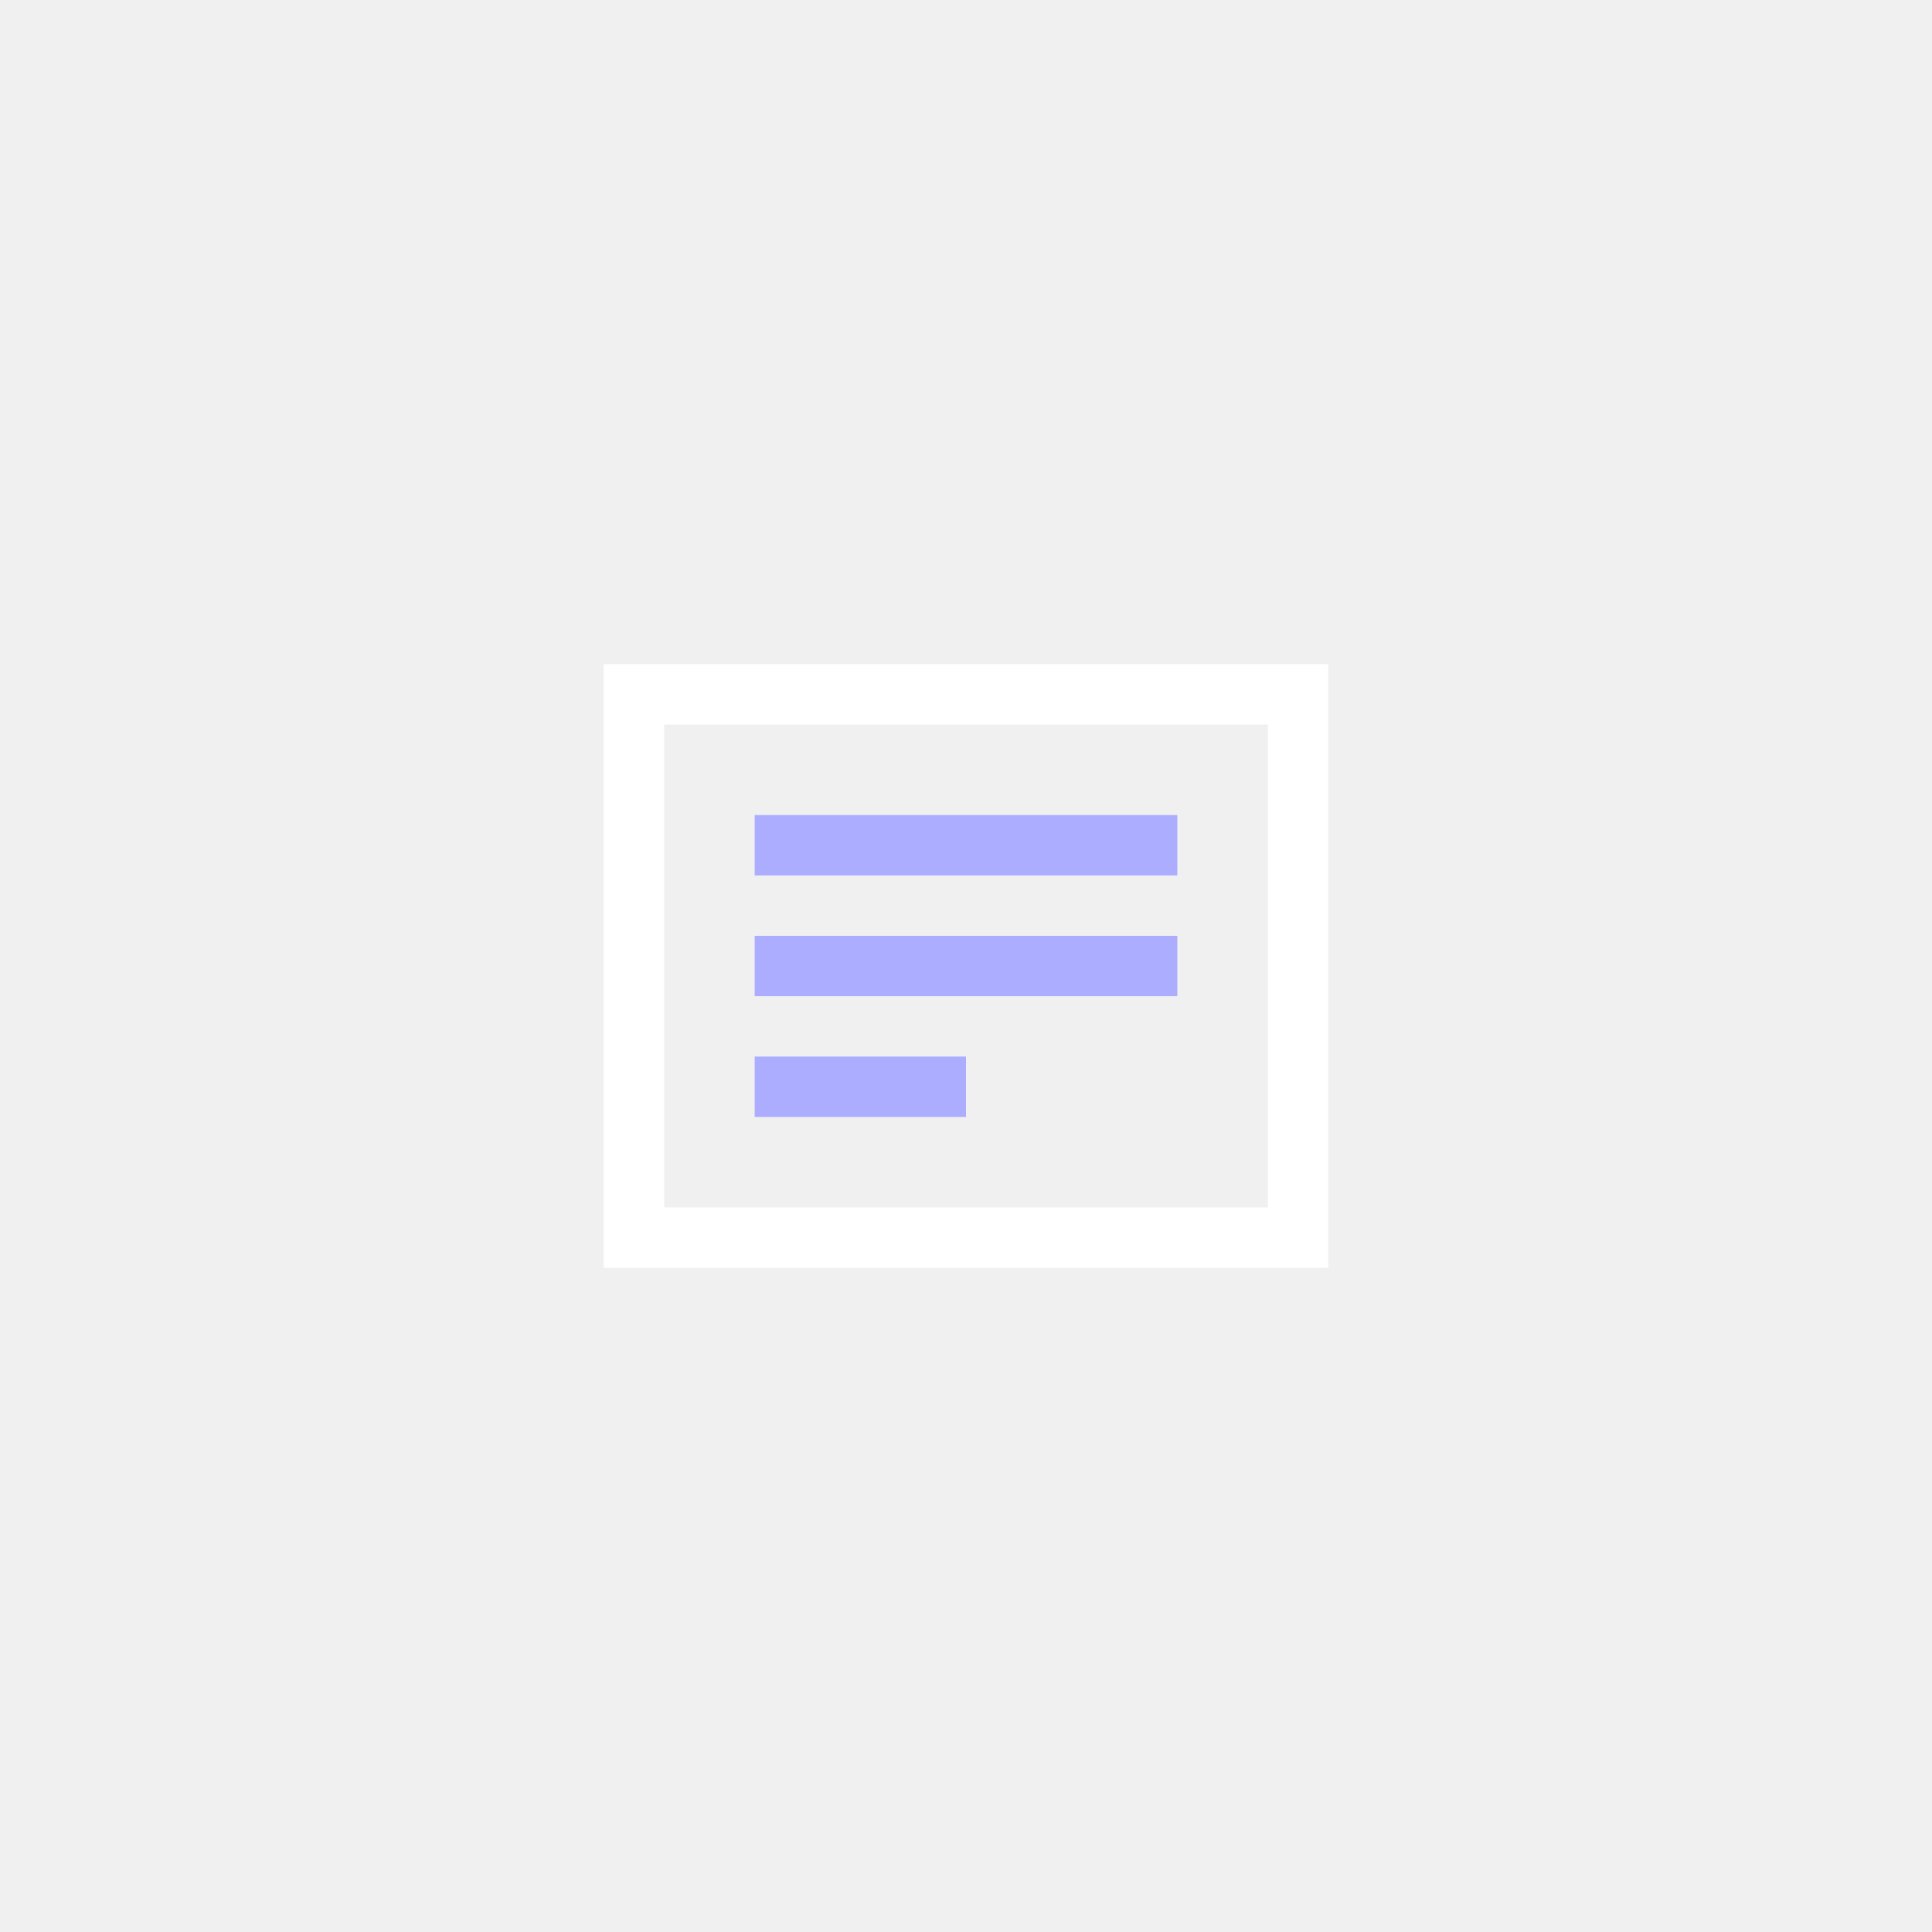
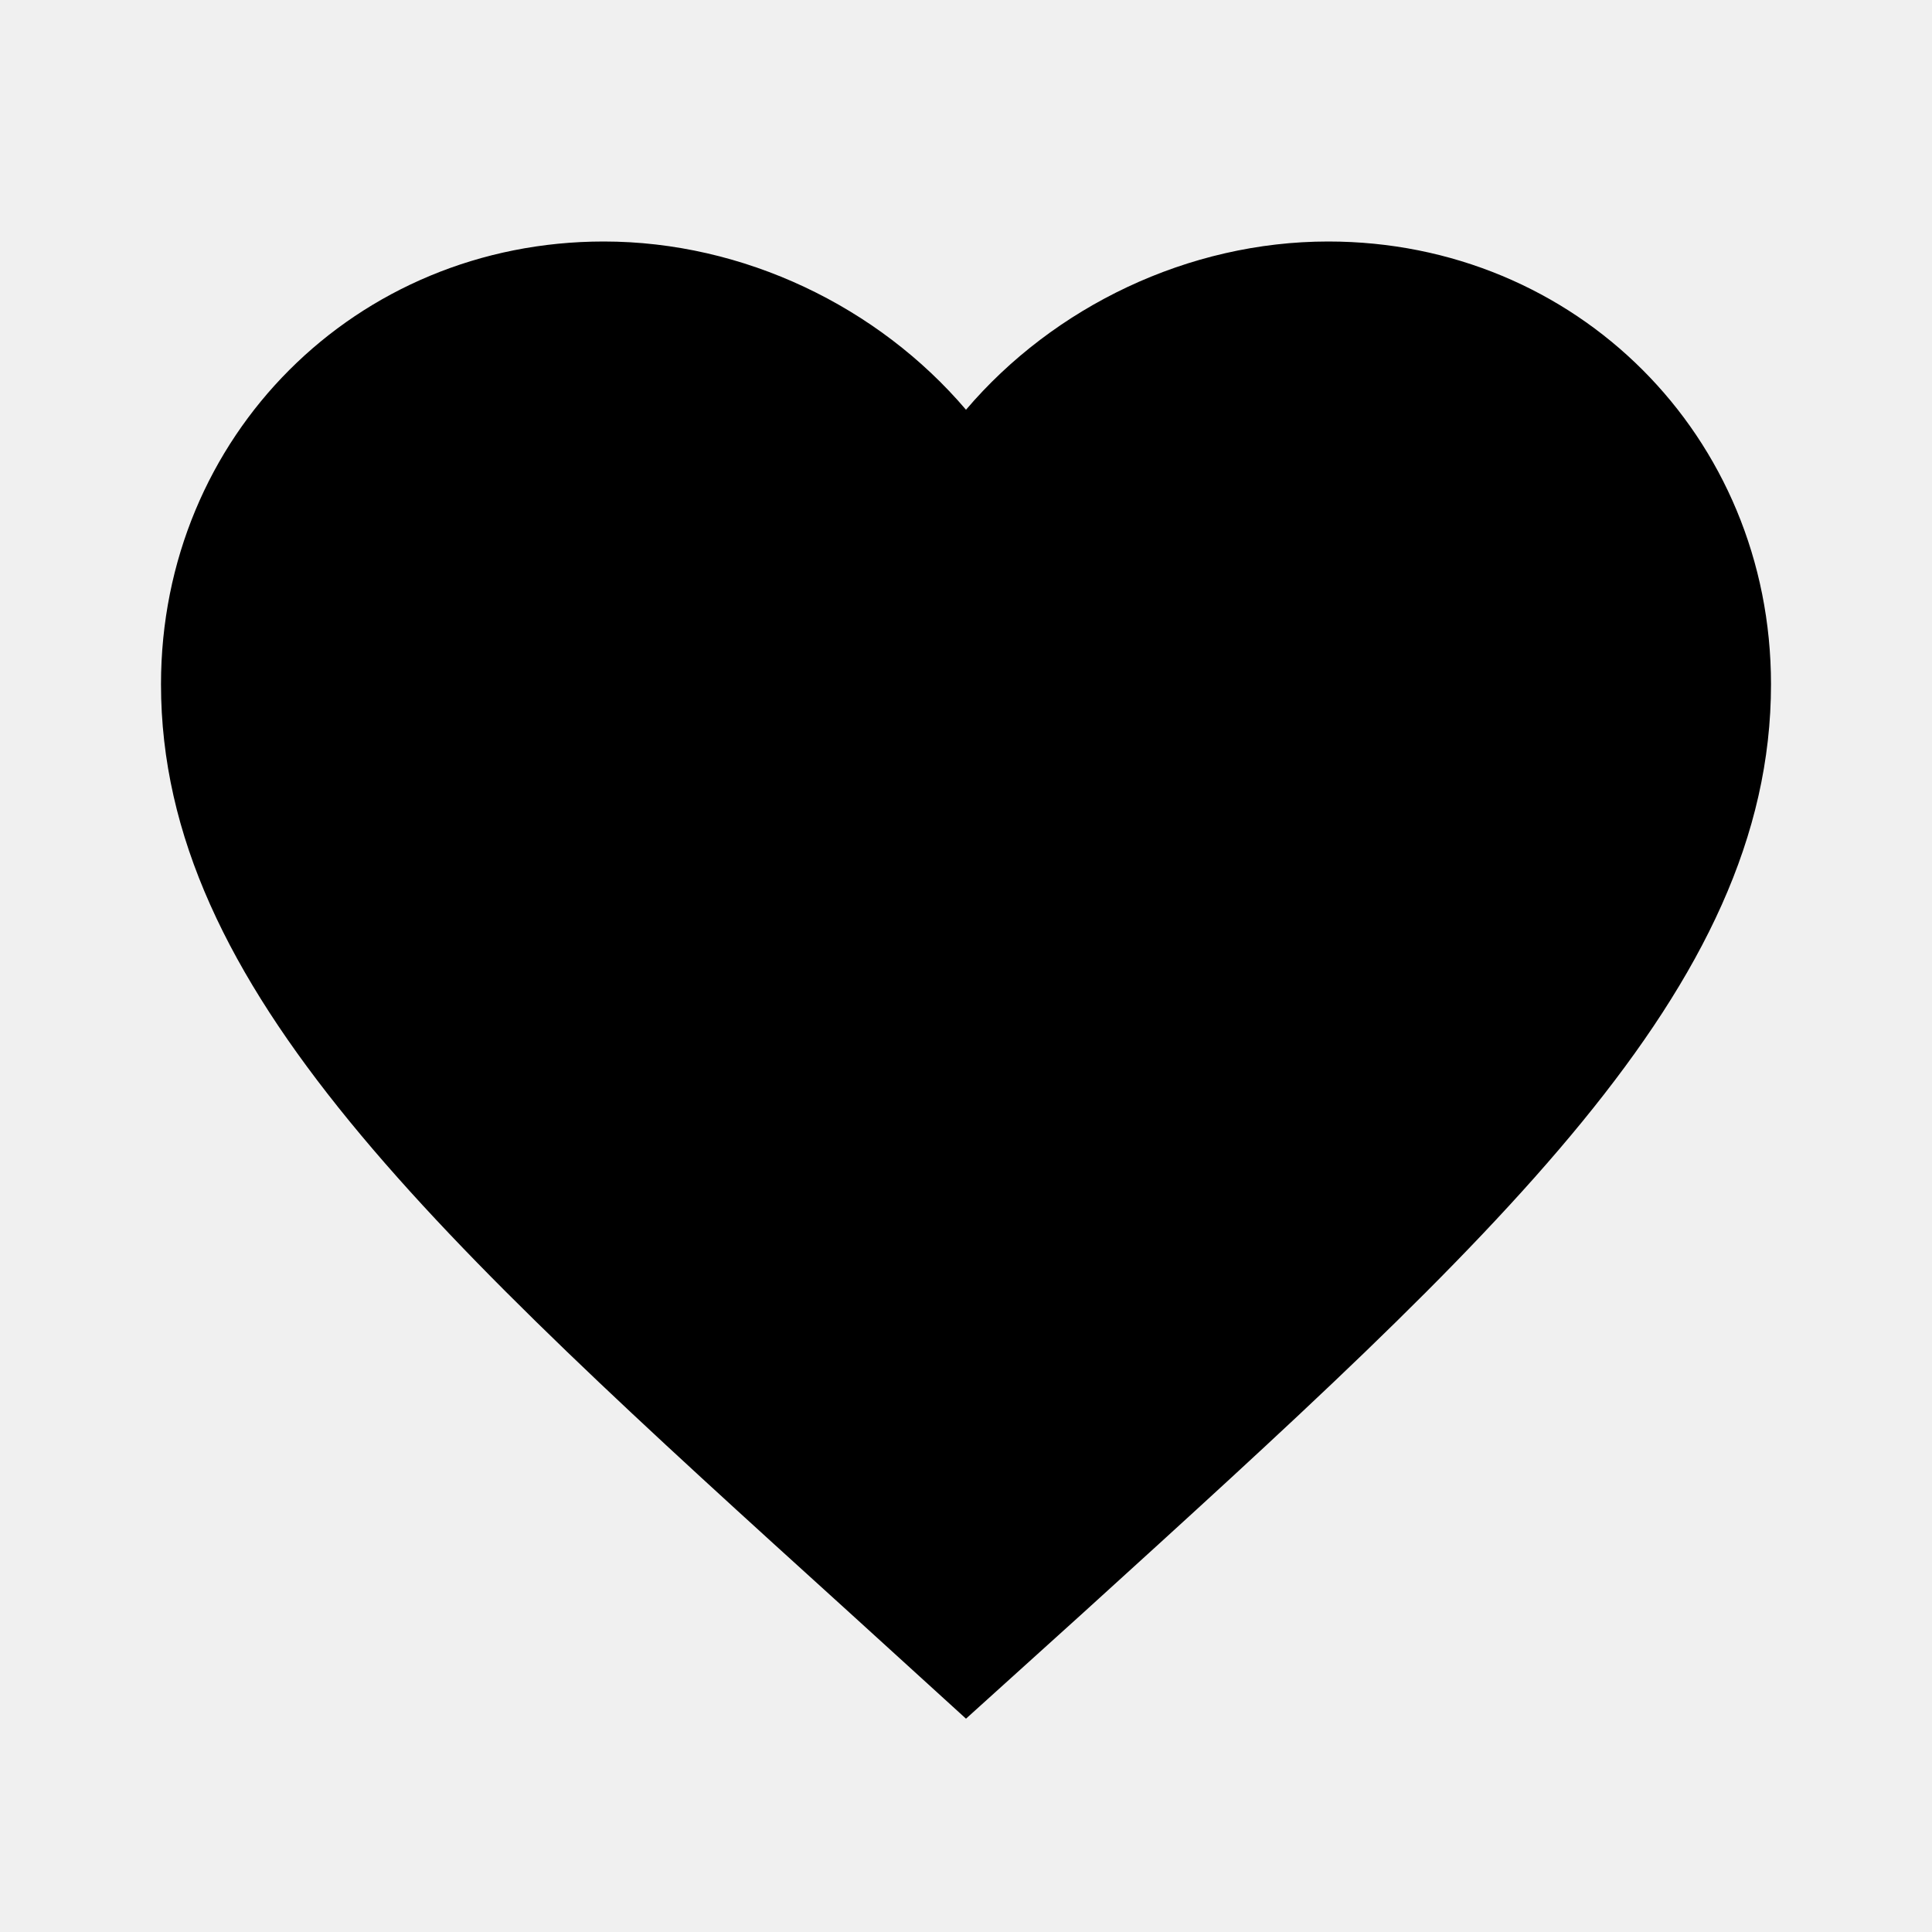
- <svg xmlns="http://www.w3.org/2000/svg" width="64" height="64">
-   <g stroke-width="2" fill="none" fill-rule="evenodd" stroke-linecap="square">
-     <path stroke="#FFF" d="M21 23h22v18H21z" />
-     <path d="M26 28h12M26 32h12M26 36h5" stroke="#ACADFF" />
-   </g>
+ <svg xmlns="http://www.w3.org/2000/svg" height="24px" viewBox="0 0 24 24" width="24px" fill="#000000">
+   <path d="M0 0h24v24H0V0z" fill="none" />
+   <path d="M12 21.35l-1.45-1.32C5.4 15.36 2 12.28 2 8.5 2 5.42 4.42 3 7.5 3c1.74 0 3.41.81 4.5 2.09C13.09 3.81 14.76 3 16.5 3 19.58 3 22 5.42 22 8.5c0 3.78-3.4 6.86-8.55 11.54L12 21.35z" />
</svg>
